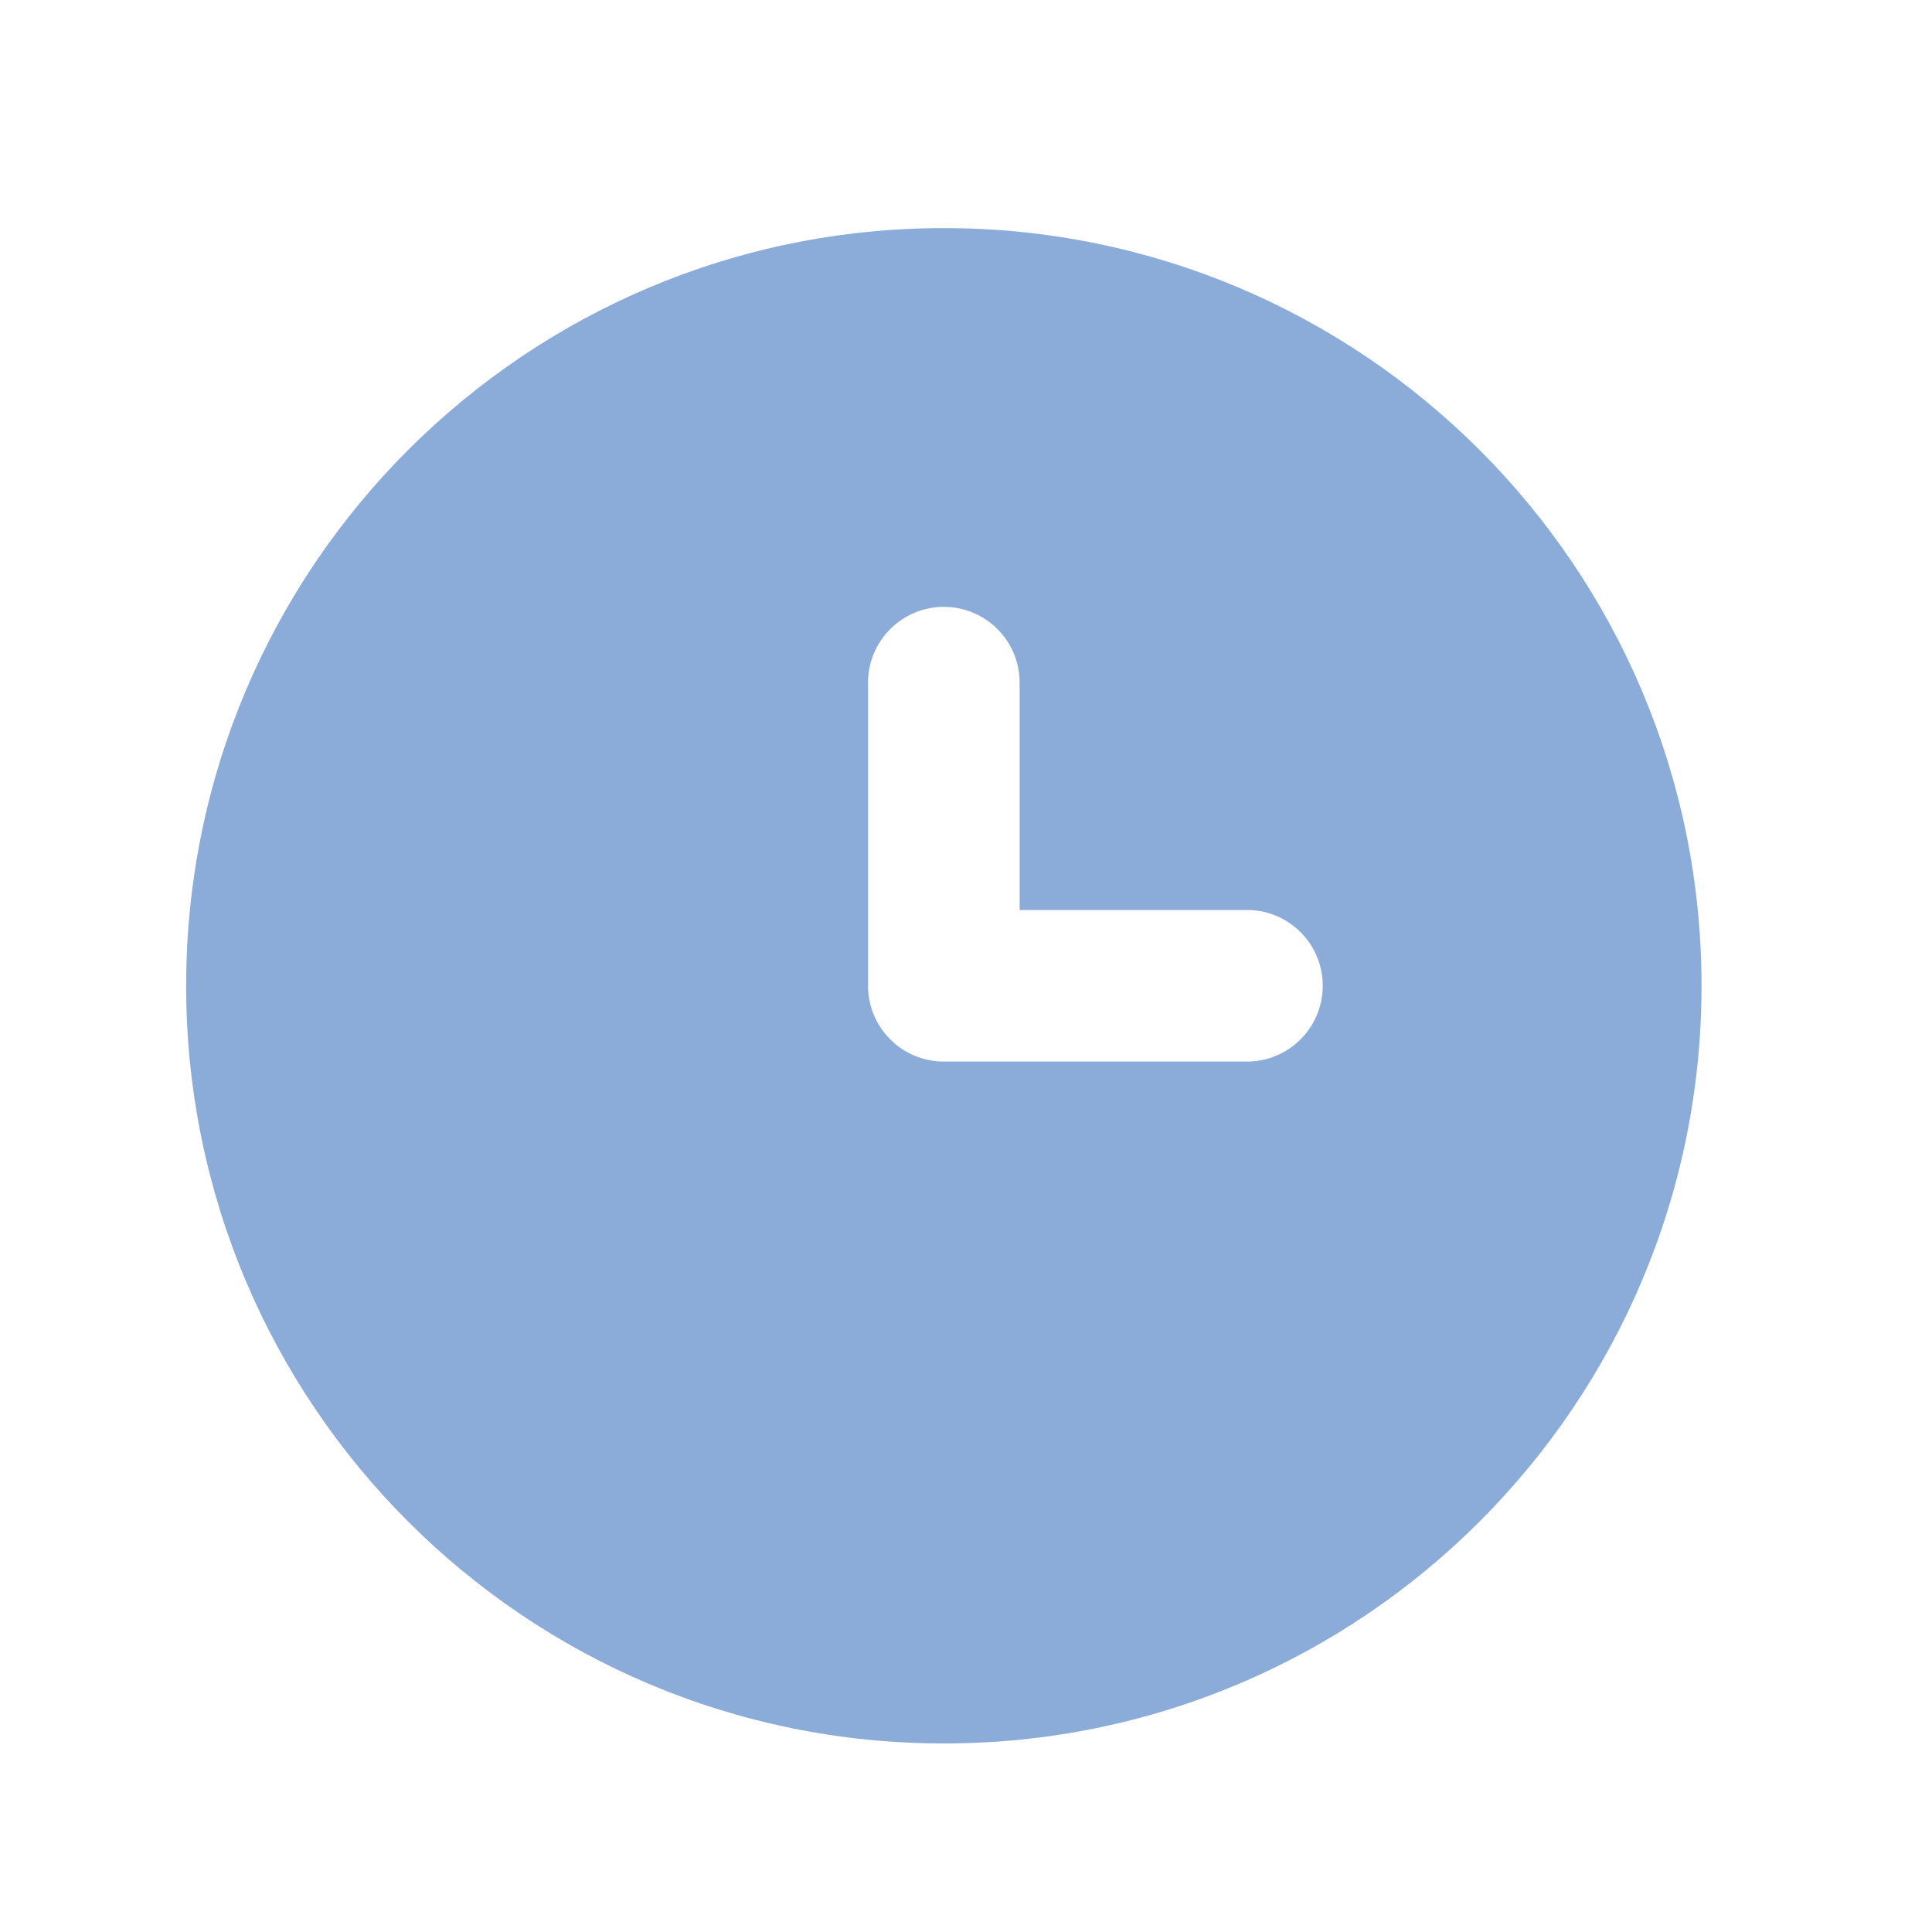
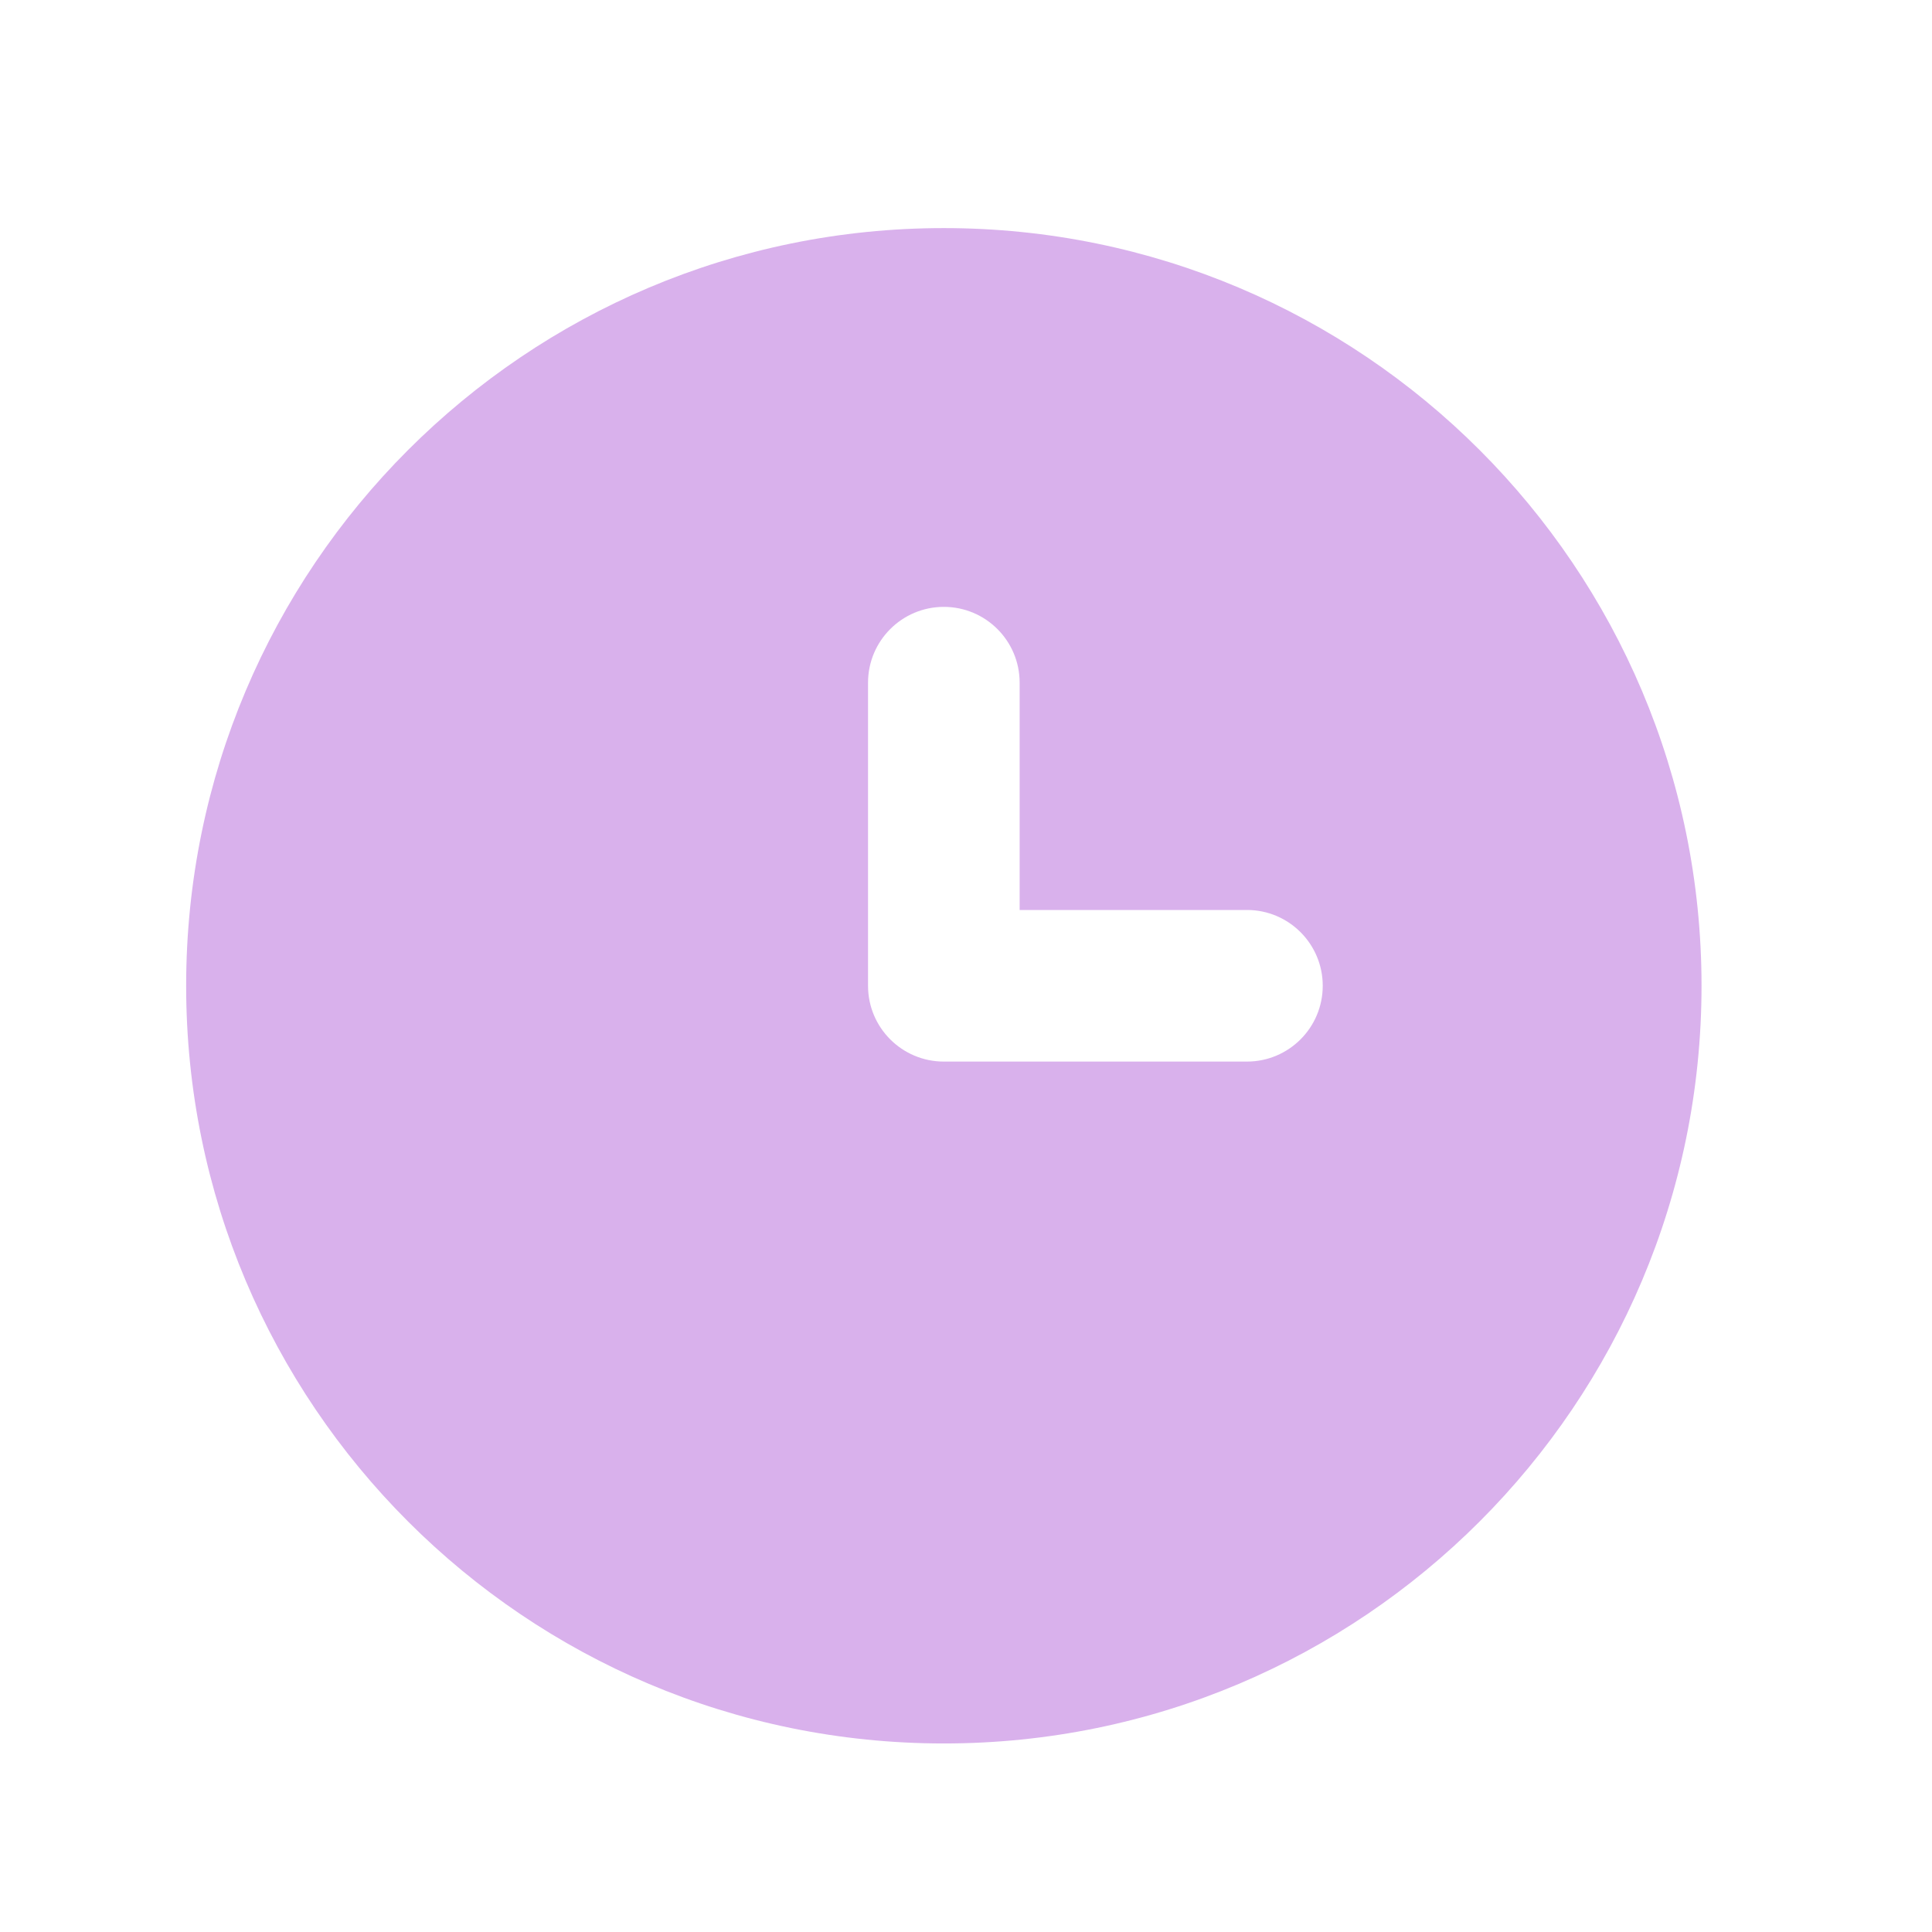
<svg xmlns="http://www.w3.org/2000/svg" width="17" height="17">
-   <path d="M8.305 2.007a6.667 6.667 0 1 0 0 13.334 6.667 6.667 0 0 0 0-13.334Zm2.667 7.334H8.305a.667.667 0 0 1-.667-.667V6.007a.667.667 0 0 1 1.334 0v2h2a.667.667 0 0 1 0 1.334Z" fill="#8BACD9" />
+   <path d="M8.305 2.007a6.667 6.667 0 1 0 0 13.334 6.667 6.667 0 0 0 0-13.334Zm2.667 7.334H8.305a.667.667 0 0 1-.667-.667V6.007a.667.667 0 0 1 1.334 0v2h2a.667.667 0 0 1 0 1.334Z" fill="hsl(281, 60%, 81%)" />
</svg>
